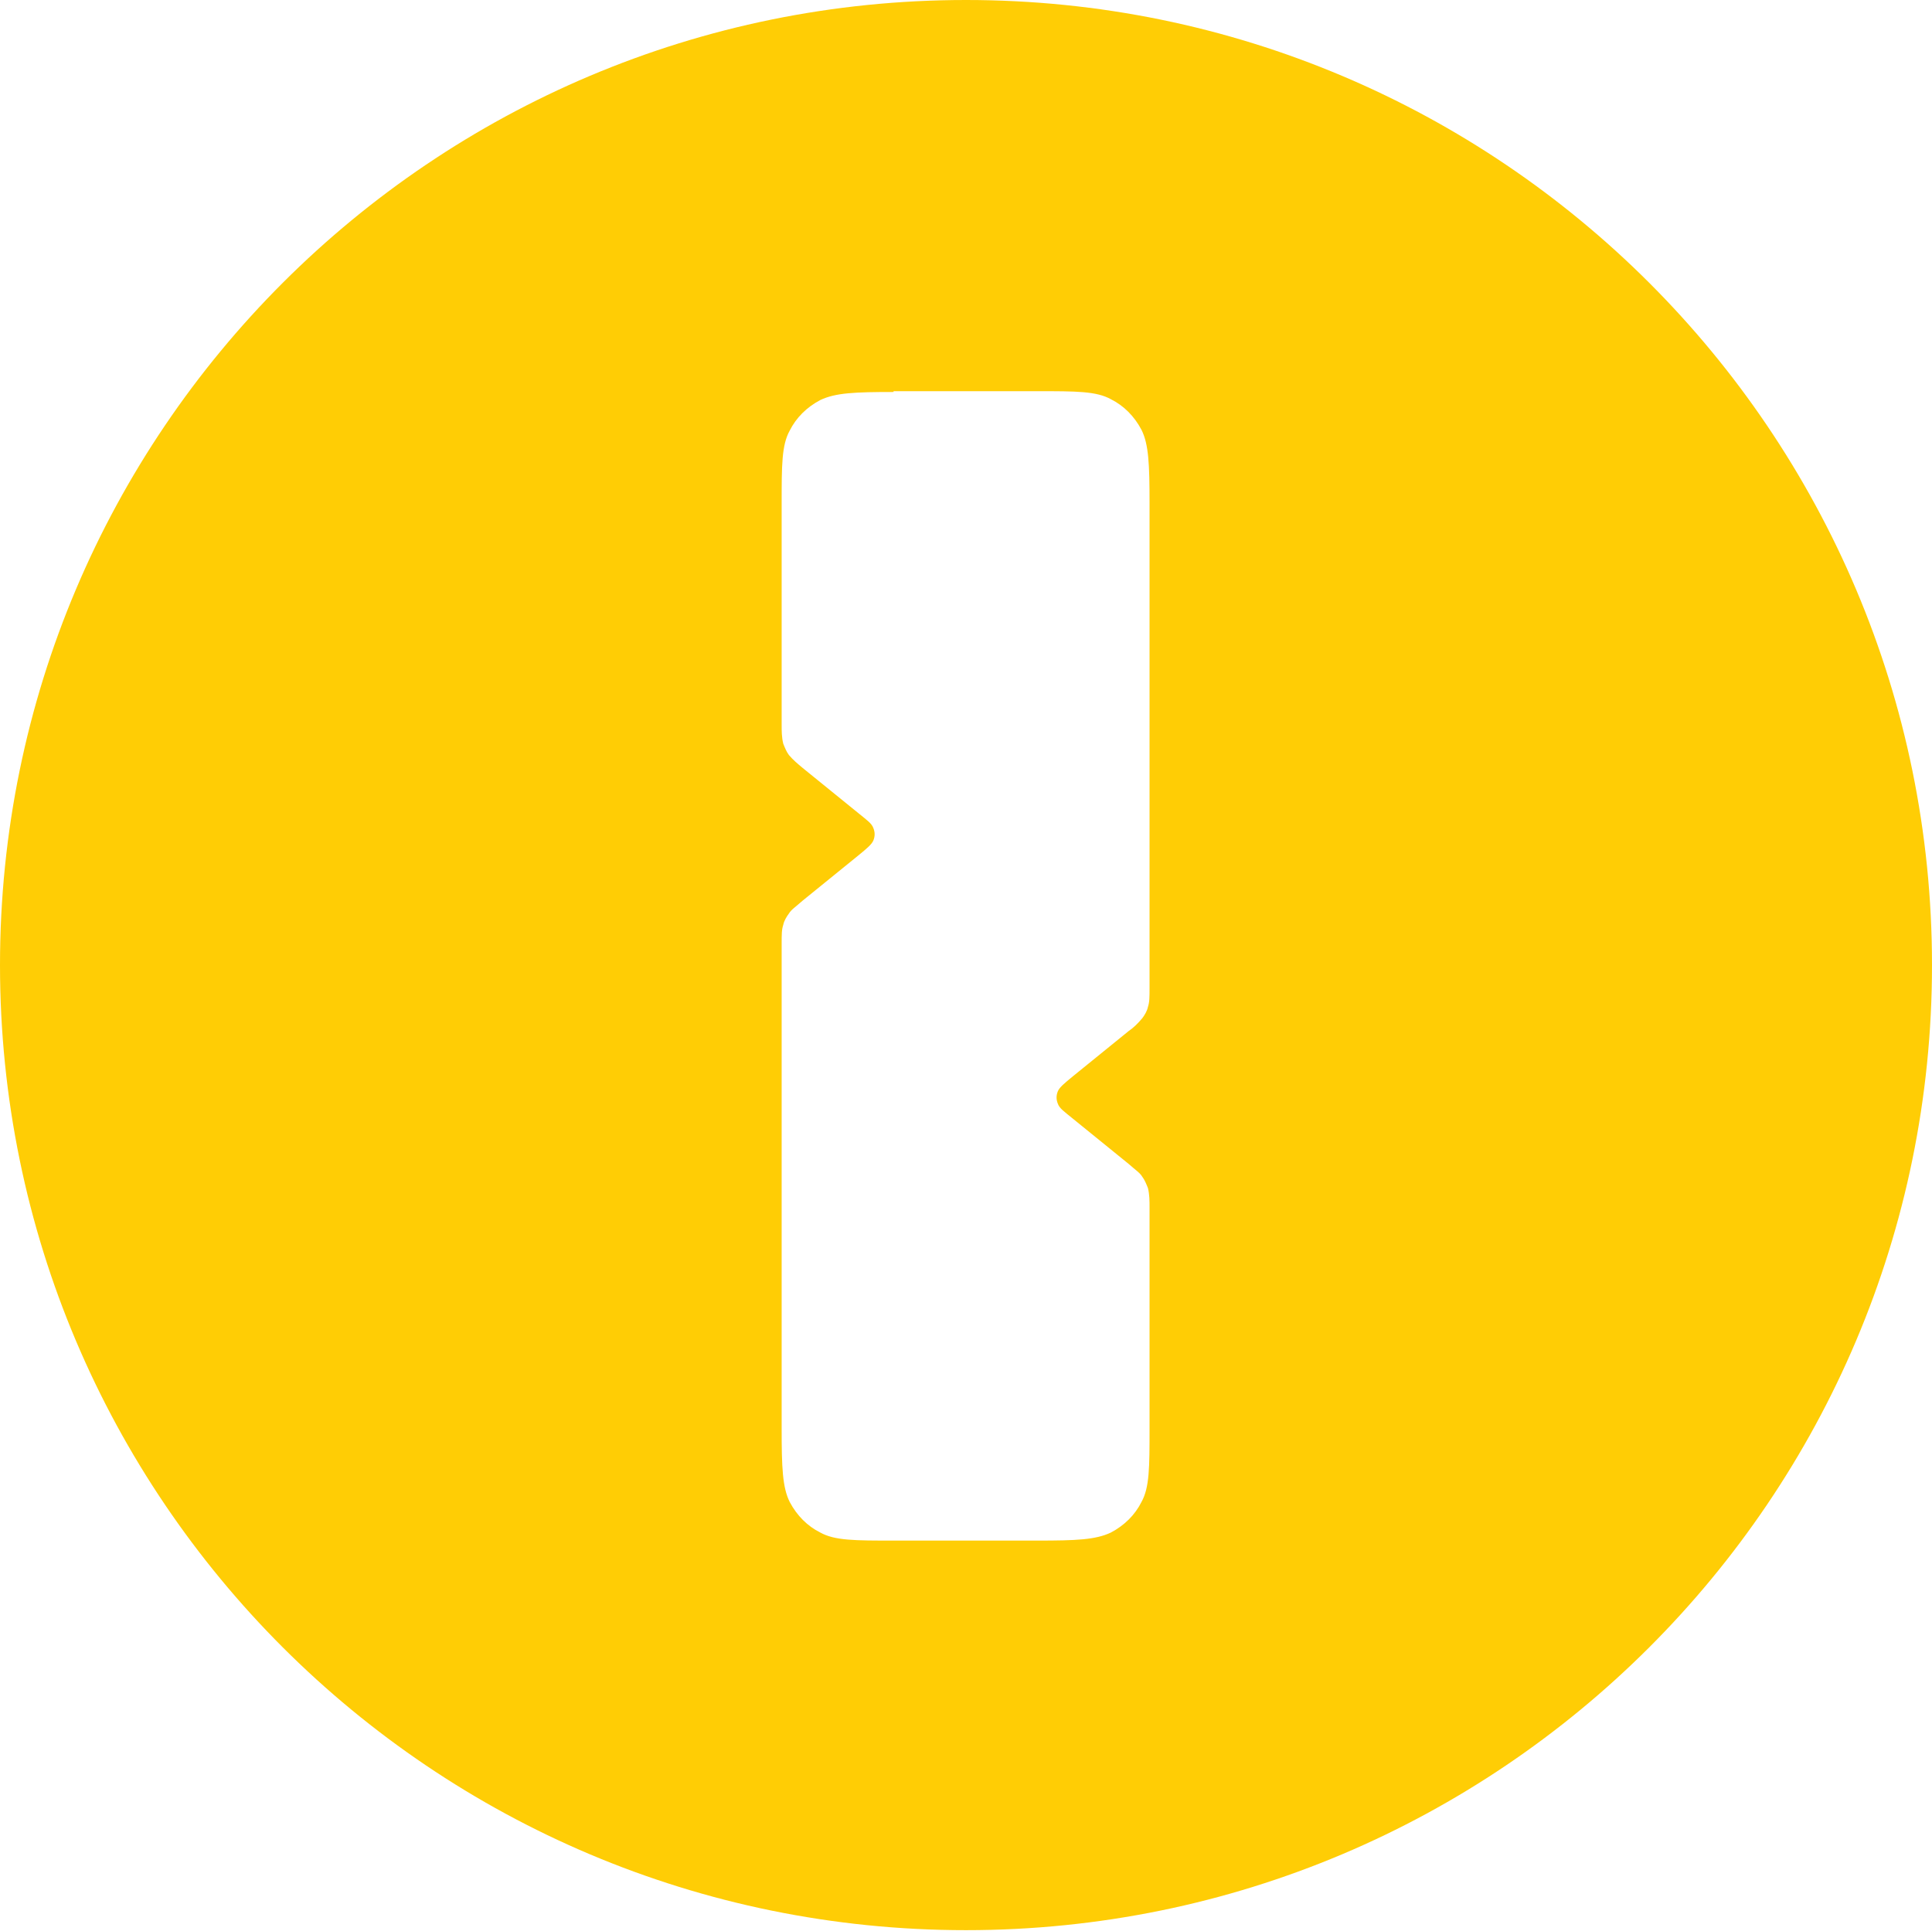
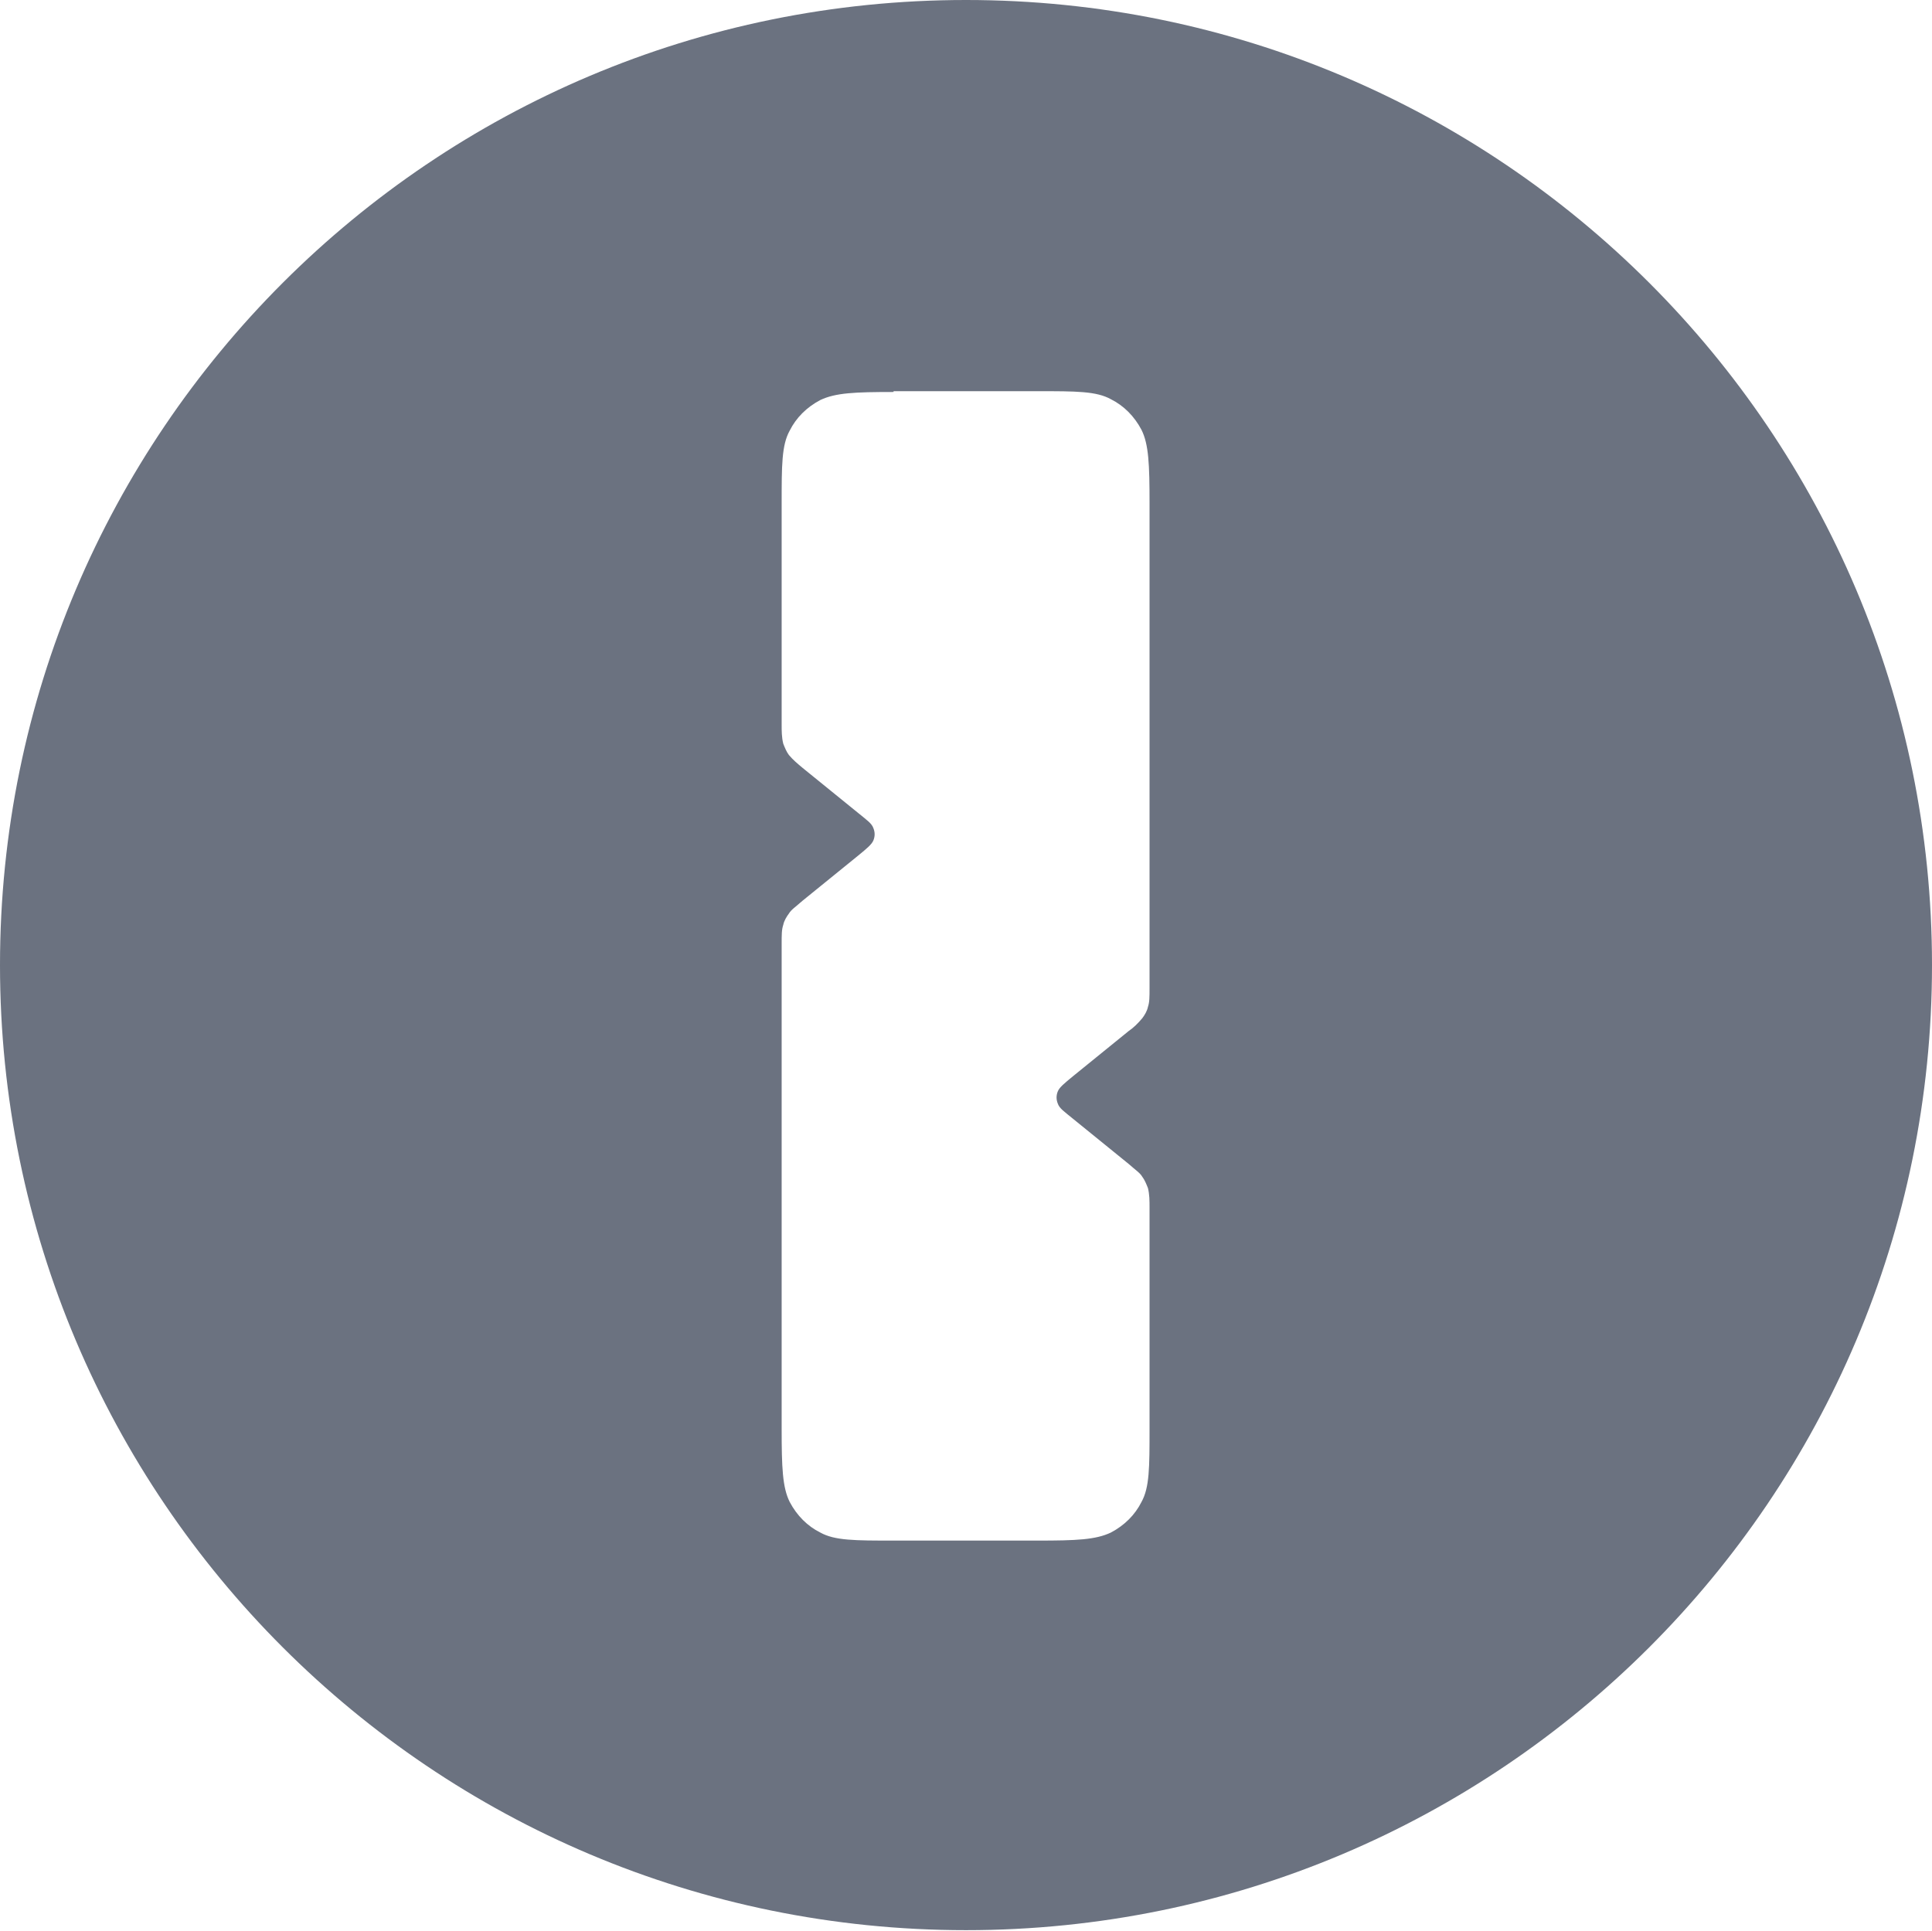
<svg xmlns="http://www.w3.org/2000/svg" id="Layer_1" viewBox="0 0 24 23.99">
  <defs>
    <style>
      .cls-1 {
-         fill: #ffcd05;
+         fill: #6b7280;
      }
    </style>
  </defs>
  <path class="cls-1" d="M12,0C5.37,0,0,5.37,0,11.99s5.37,11.99,12,11.99,12-5.37,12-11.99S18.63,0,12,0ZM11.1,4.86h1.79c.48,0,.73,0,.91.1.16.08.29.21.38.38.09.18.1.43.1.91v6.02c0,.12,0,.18-.02.24-.01.05-.04.1-.07.14-.05.06-.11.12-.17.16l-.69.56c-.11.09-.17.14-.19.19-.02.05-.02.1,0,.15.02.06.08.1.19.19l.69.56c.09.08.14.11.17.16.03.04.05.09.07.14.02.08.02.16.02.24v2.75c0,.48,0,.73-.1.91-.08.16-.21.29-.38.38-.19.09-.43.1-.91.1h-1.79c-.48,0-.73,0-.91-.1-.16-.08-.29-.21-.38-.38-.09-.18-.1-.43-.1-.91v-6.02c0-.12,0-.18.02-.24.01-.05.04-.1.07-.14.03-.05.08-.08.17-.16l.69-.56c.11-.09.17-.14.19-.19.02-.05.02-.1,0-.15-.02-.06-.08-.1-.19-.19l-.69-.56c-.06-.05-.12-.1-.17-.16-.03-.04-.05-.09-.07-.14-.02-.08-.02-.16-.02-.24v-2.74c0-.48,0-.73.1-.91.08-.16.21-.29.38-.38.19-.09.43-.1.91-.1h0Z" />
</svg>
